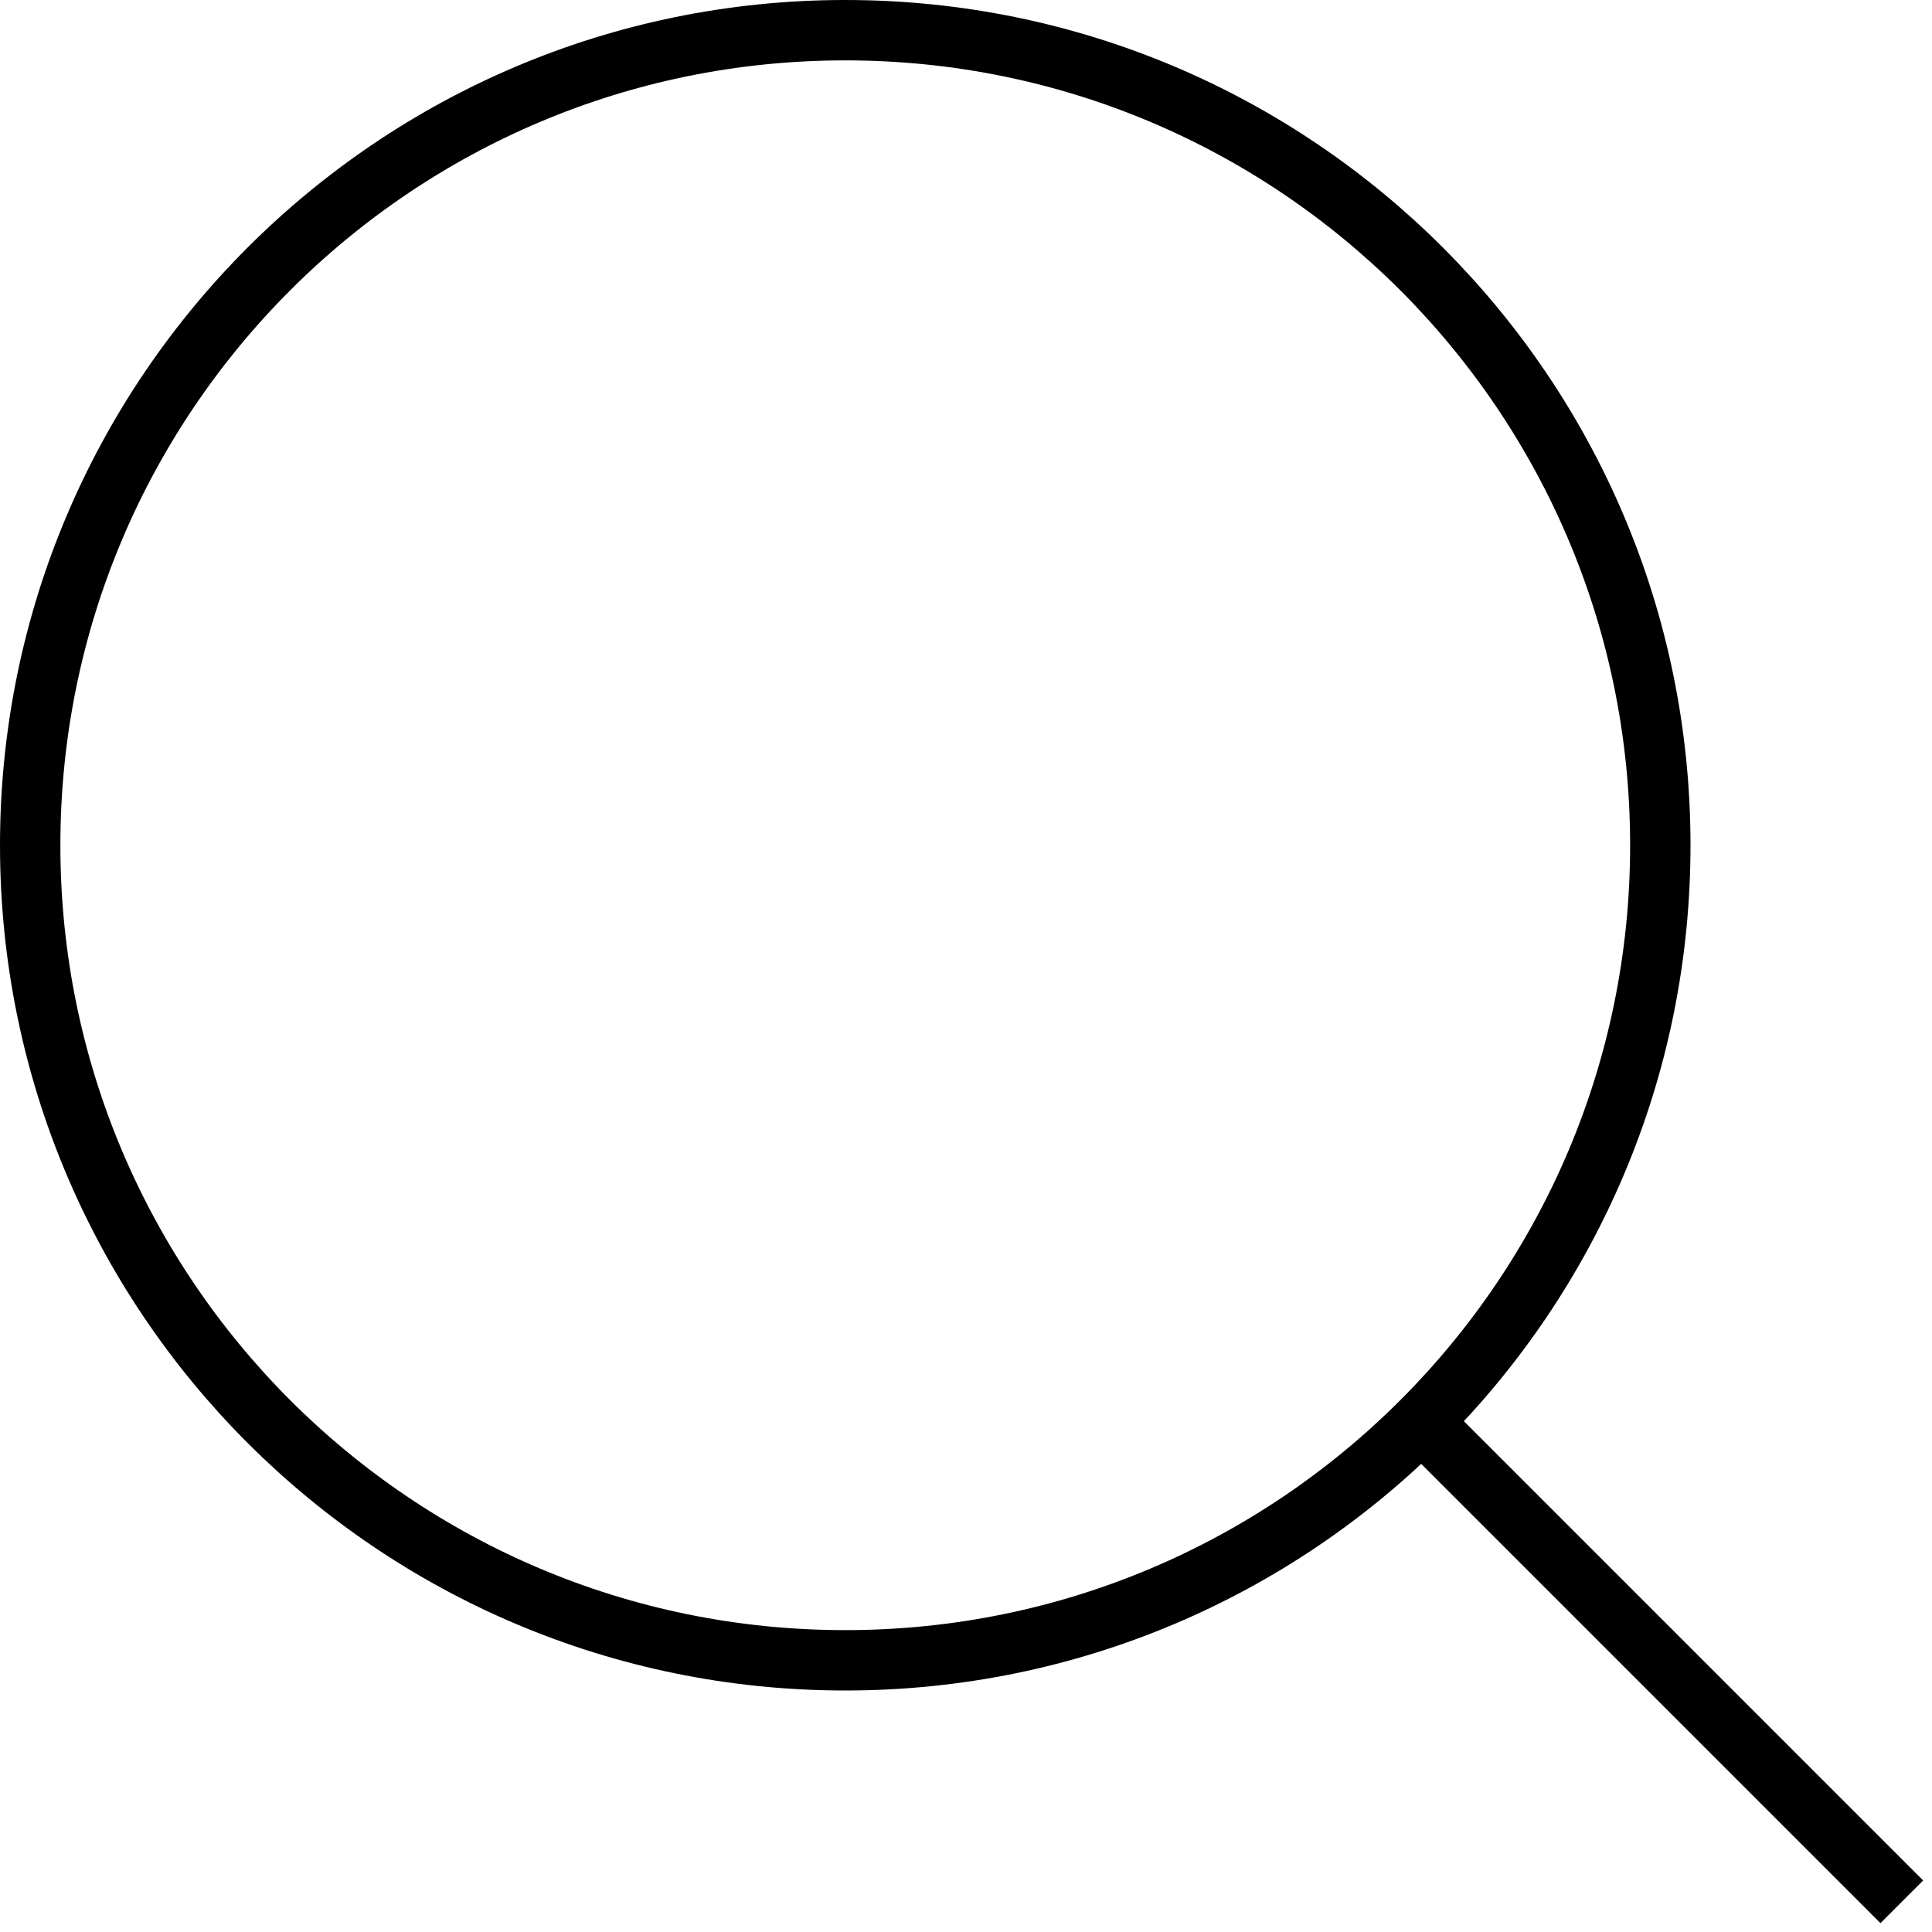
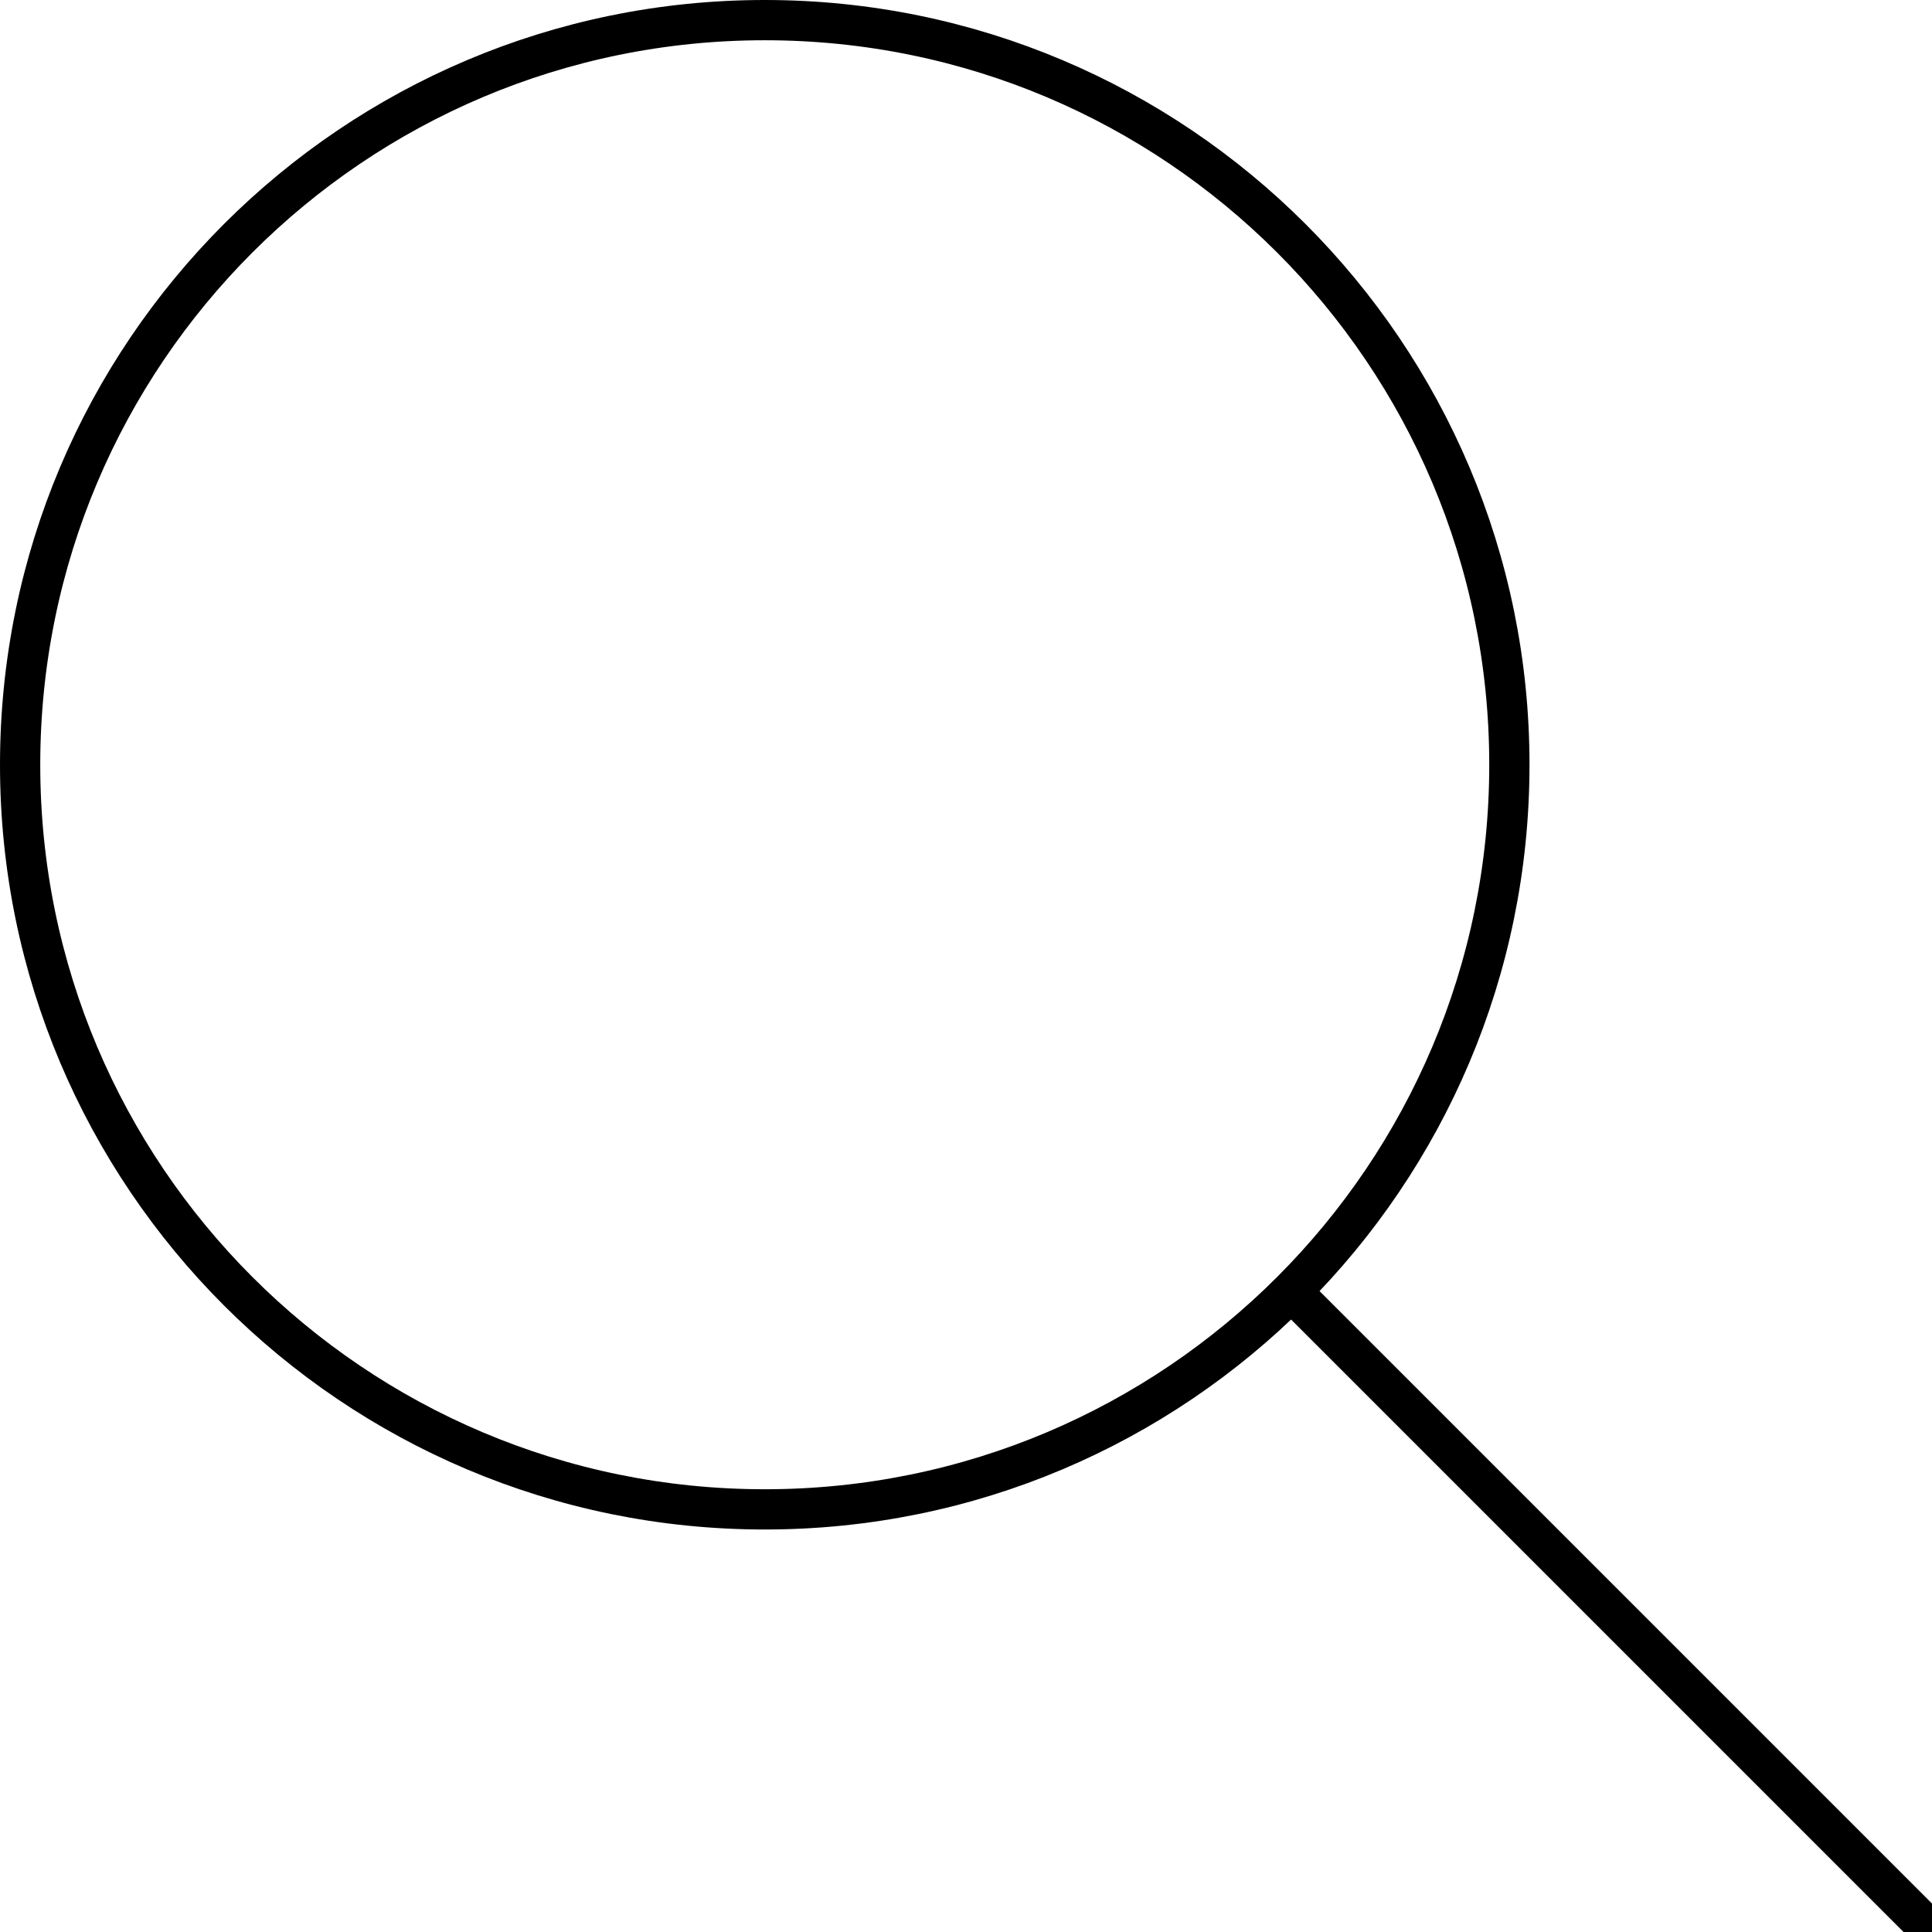
- <svg xmlns="http://www.w3.org/2000/svg" width="32px" height="32px" viewBox="0 0 32 32" version="1.1">
+ <svg xmlns="http://www.w3.org/2000/svg" width="48px" height="48px" viewBox="0 0 48 48" version="1.1">
  <defs />
  <g id="page" stroke="none" stroke-width="1" fill="none" fill-rule="evenodd">
    <g id="search-line" stroke="#000000">
-       <path d="M31.5,31.5 L23.5,23.5" id="Line" />
-       <circle id="Oval-9" cx="14" cy="14" r="13.5" />
+       <path d="M32,32 L48,48" id="Path-33" />
+       <circle id="Oval-4" cx="19" cy="19" r="18.5" />
    </g>
  </g>
</svg>
